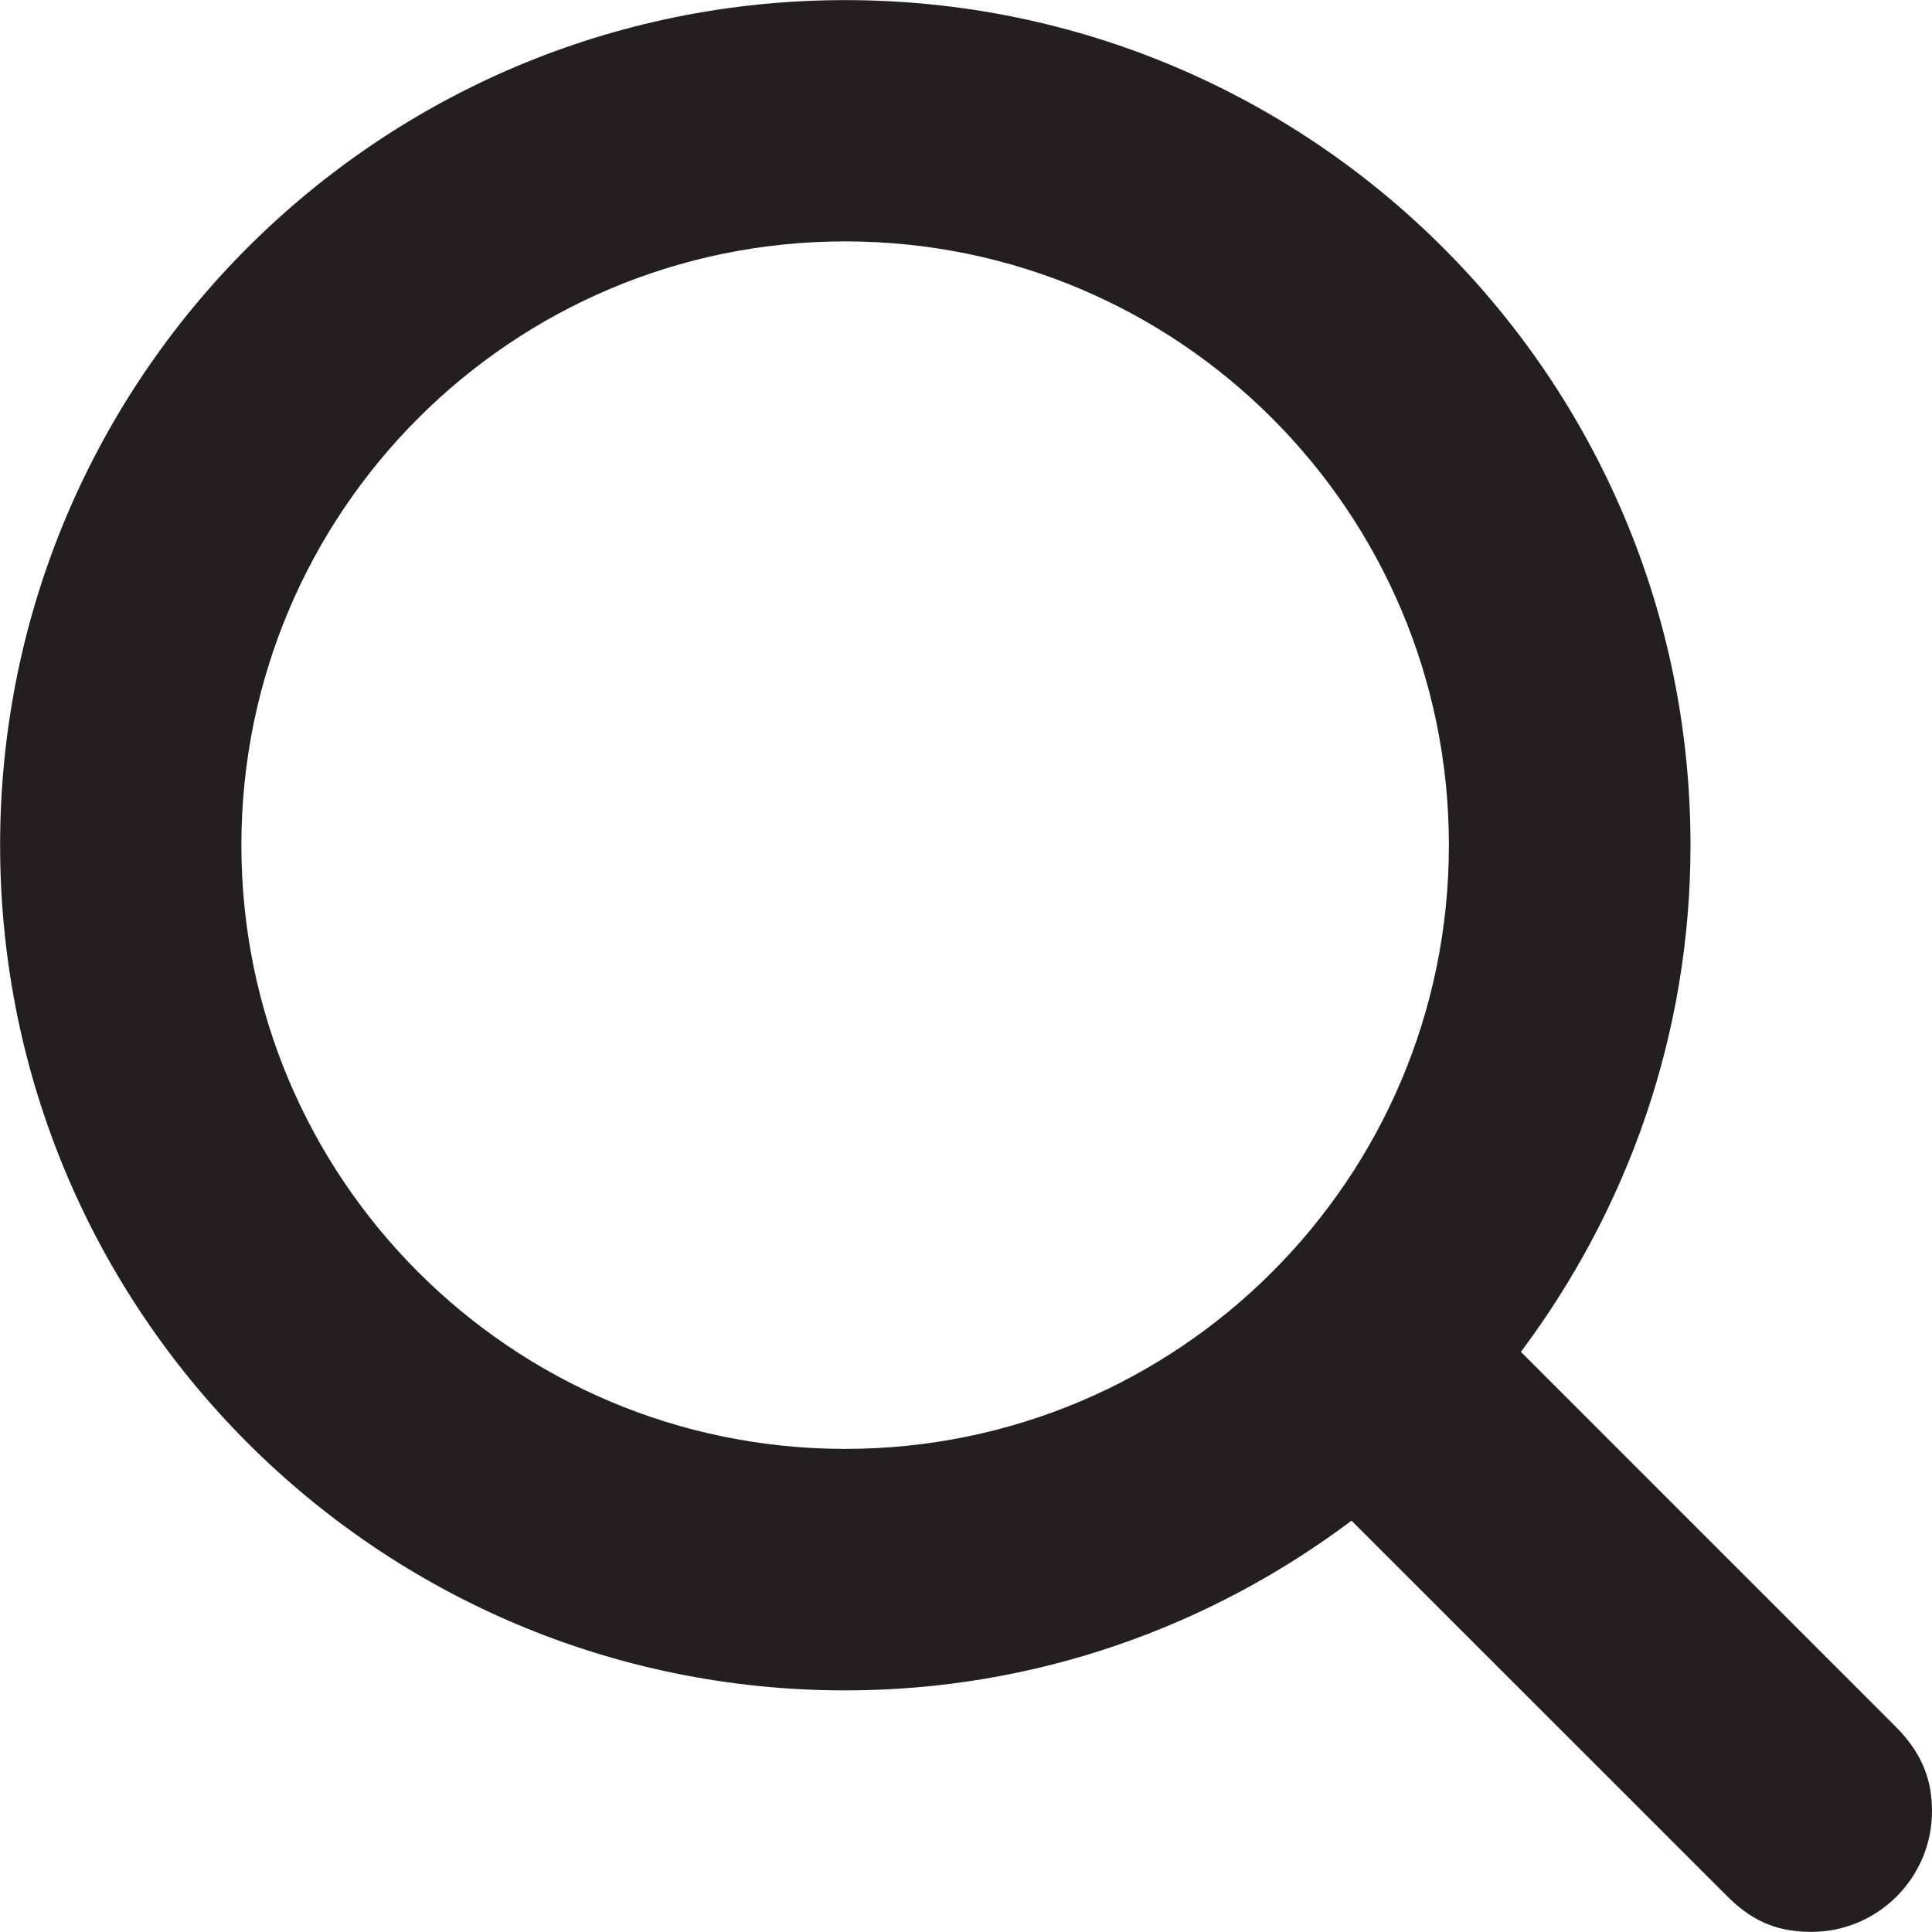
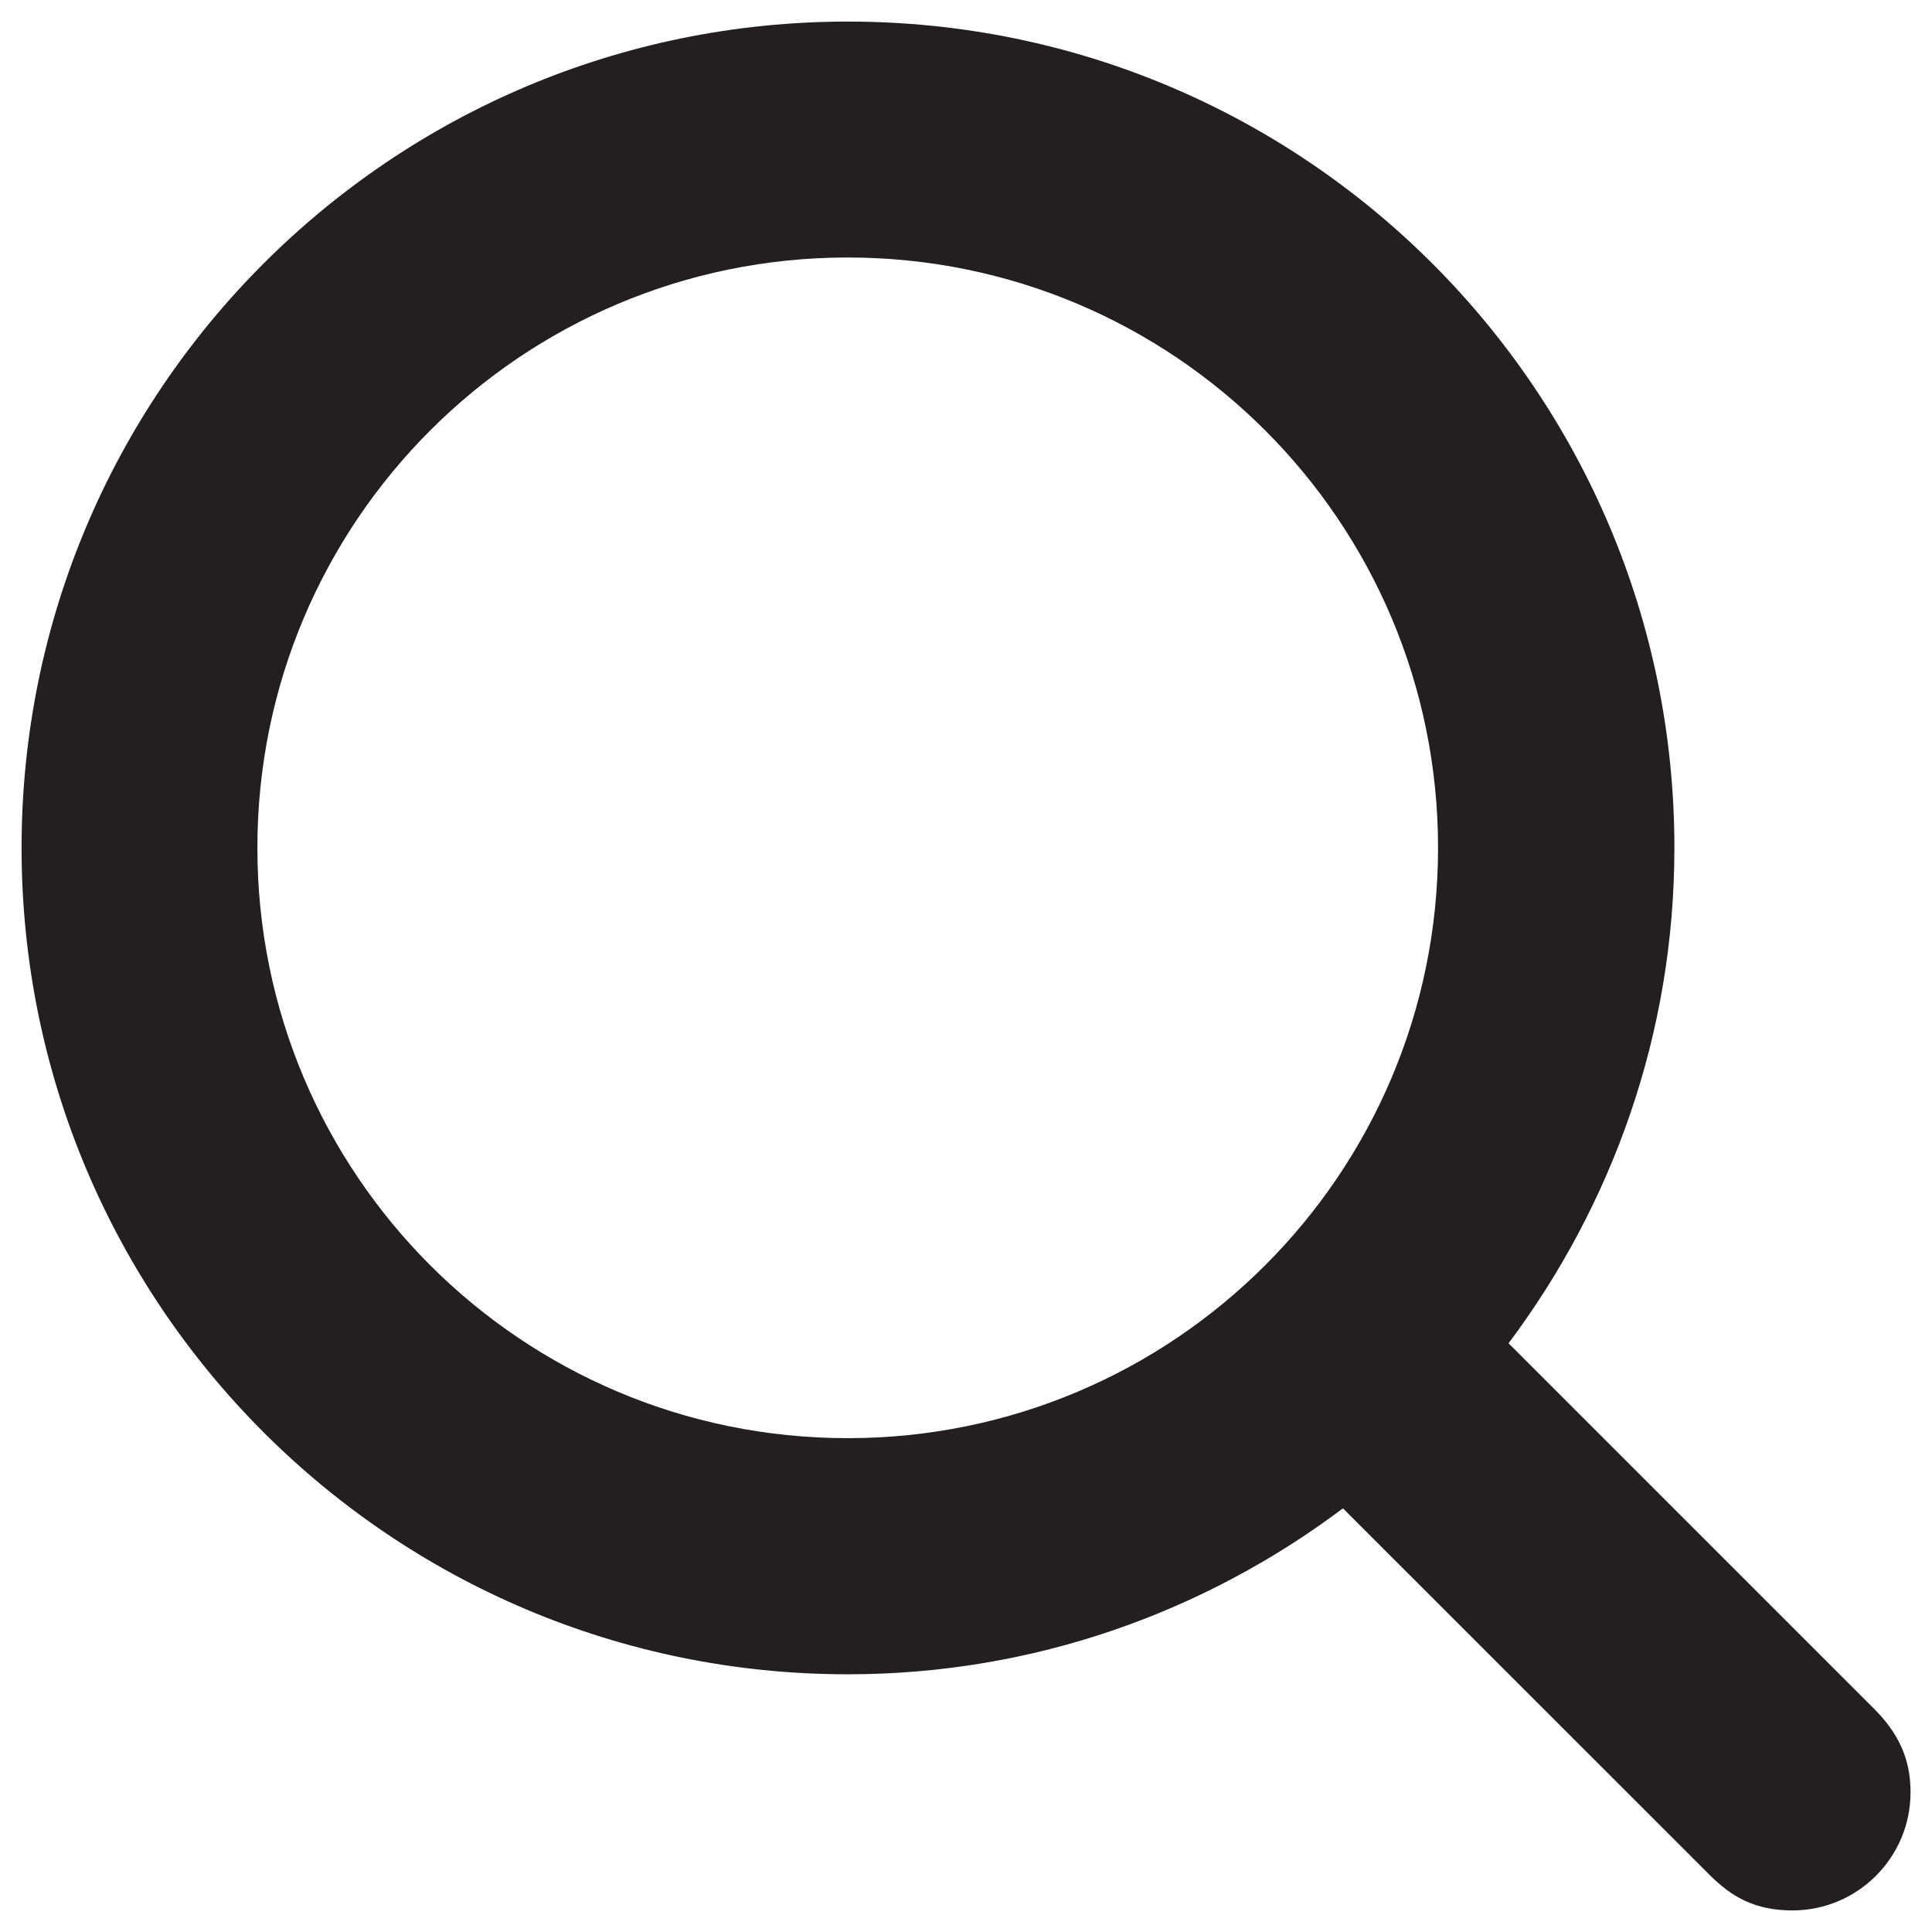
- <svg xmlns="http://www.w3.org/2000/svg" version="1.1" id="Layer_1" x="0px" y="0px" viewBox="-0.8 -0.8 17.6 17.599" enable-background="new -0.8 -0.8 17.6 17.599" xml:space="preserve">
-   <path fill="#231F20" d="M16.47,14.93l-3.415-3.415c0.965-1.289,1.545-2.881,1.545-4.616  c0-4.253-3.447-7.698-7.7-7.698s-7.699,3.445-7.699,7.698c0,4.253,3.445,7.7,7.698,7.7  c1.734,0,3.326-0.58,4.613-1.546l3.417,3.416c0.203,0.202,0.418,0.33,0.771,0.33  c0.606,0,1.1-0.492,1.1-1.1C16.8,15.459,16.739,15.2,16.47,14.93z M1.399,6.899  c0-3.038,2.462-5.5,5.5-5.5s5.5,2.462,5.5,5.5s-2.462,5.5-5.5,5.5S1.399,9.938,1.399,6.899z" />
+ <svg xmlns="http://www.w3.org/2000/svg" version="1.1" id="Layer_1" x="0px" y="0px" viewBox="0 0 18 18" enable-background="new 0 0 18 18" xml:space="preserve">
+   <path fill="#231F20" d="M17.47,15.93l-3.415-3.415c0.965-1.289,1.545-2.881,1.545-4.616  c0-4.253-3.447-7.698-7.7-7.698s-7.699,3.445-7.699,7.698c0,4.253,3.445,7.7,7.698,7.7  c1.734,0,3.326-0.58,4.613-1.546l3.417,3.416c0.203,0.202,0.418,0.33,0.771,0.33  c0.606,0,1.1-0.492,1.1-1.1C17.8,16.459,17.738,16.201,17.47,15.93z M2.398,7.899  c0-3.038,2.462-5.5,5.5-5.5s5.5,2.462,5.5,5.5s-2.462,5.5-5.5,5.5S2.398,10.938,2.398,7.899z" />
</svg>
